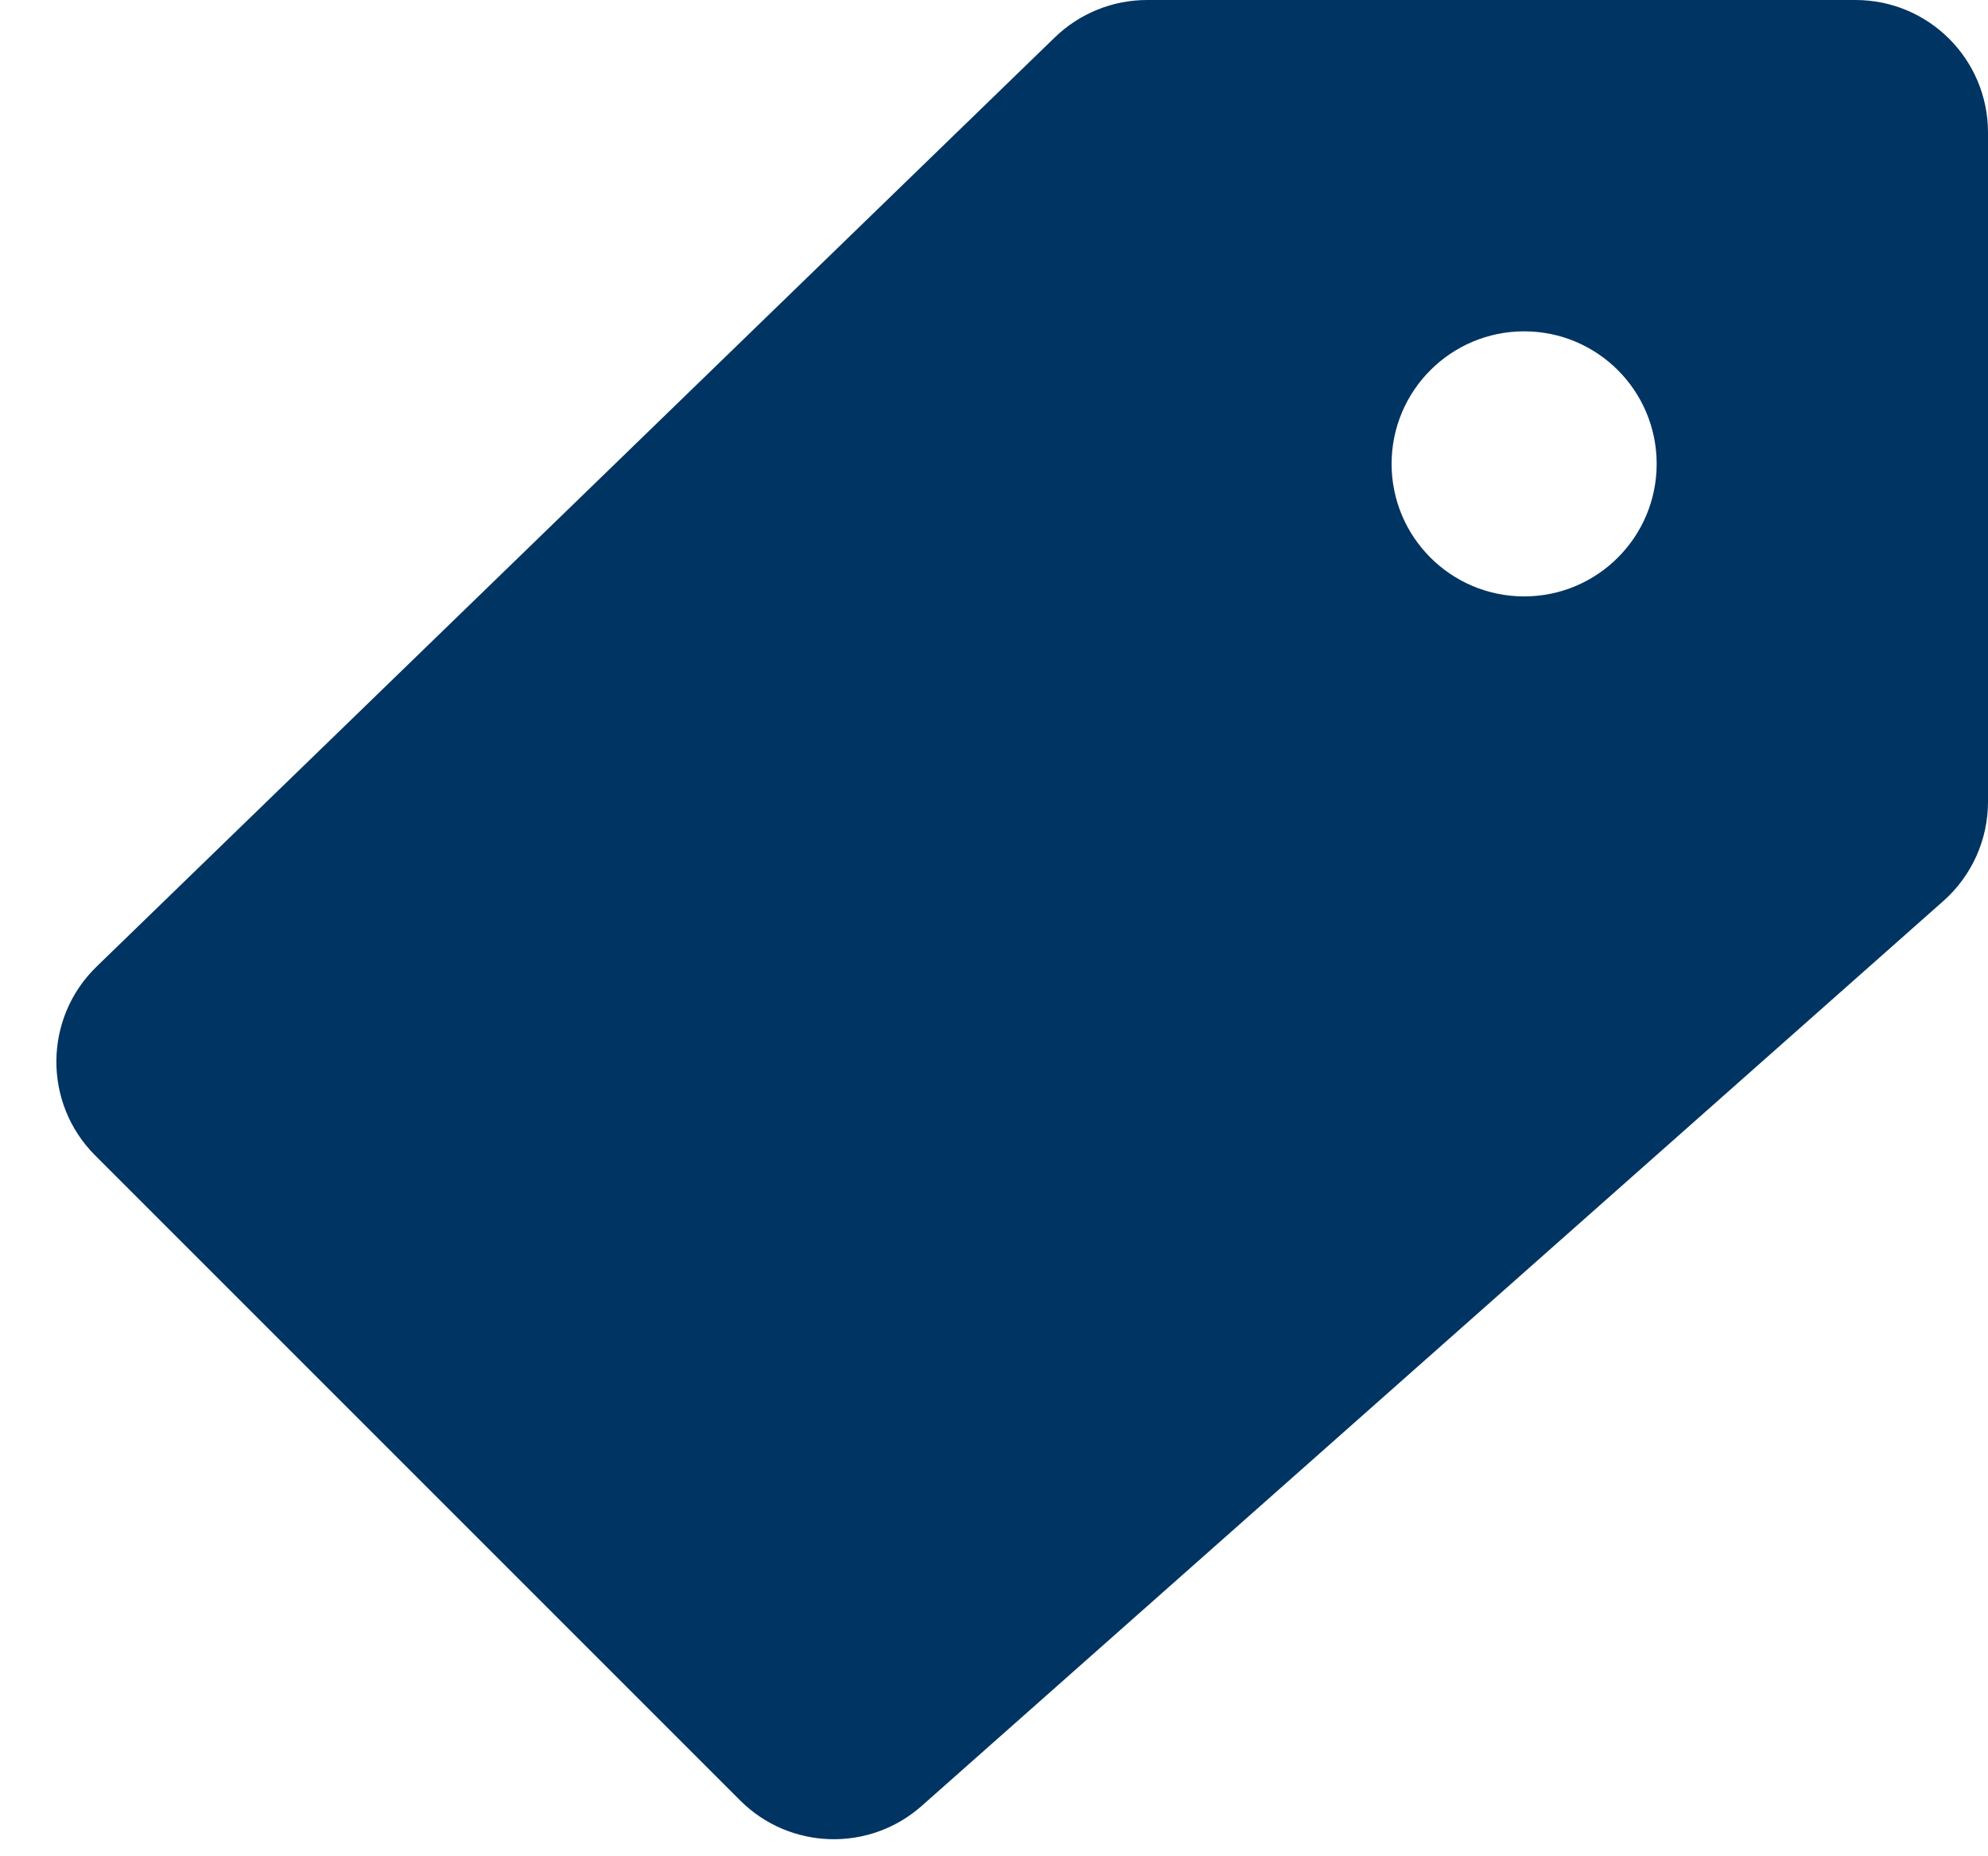
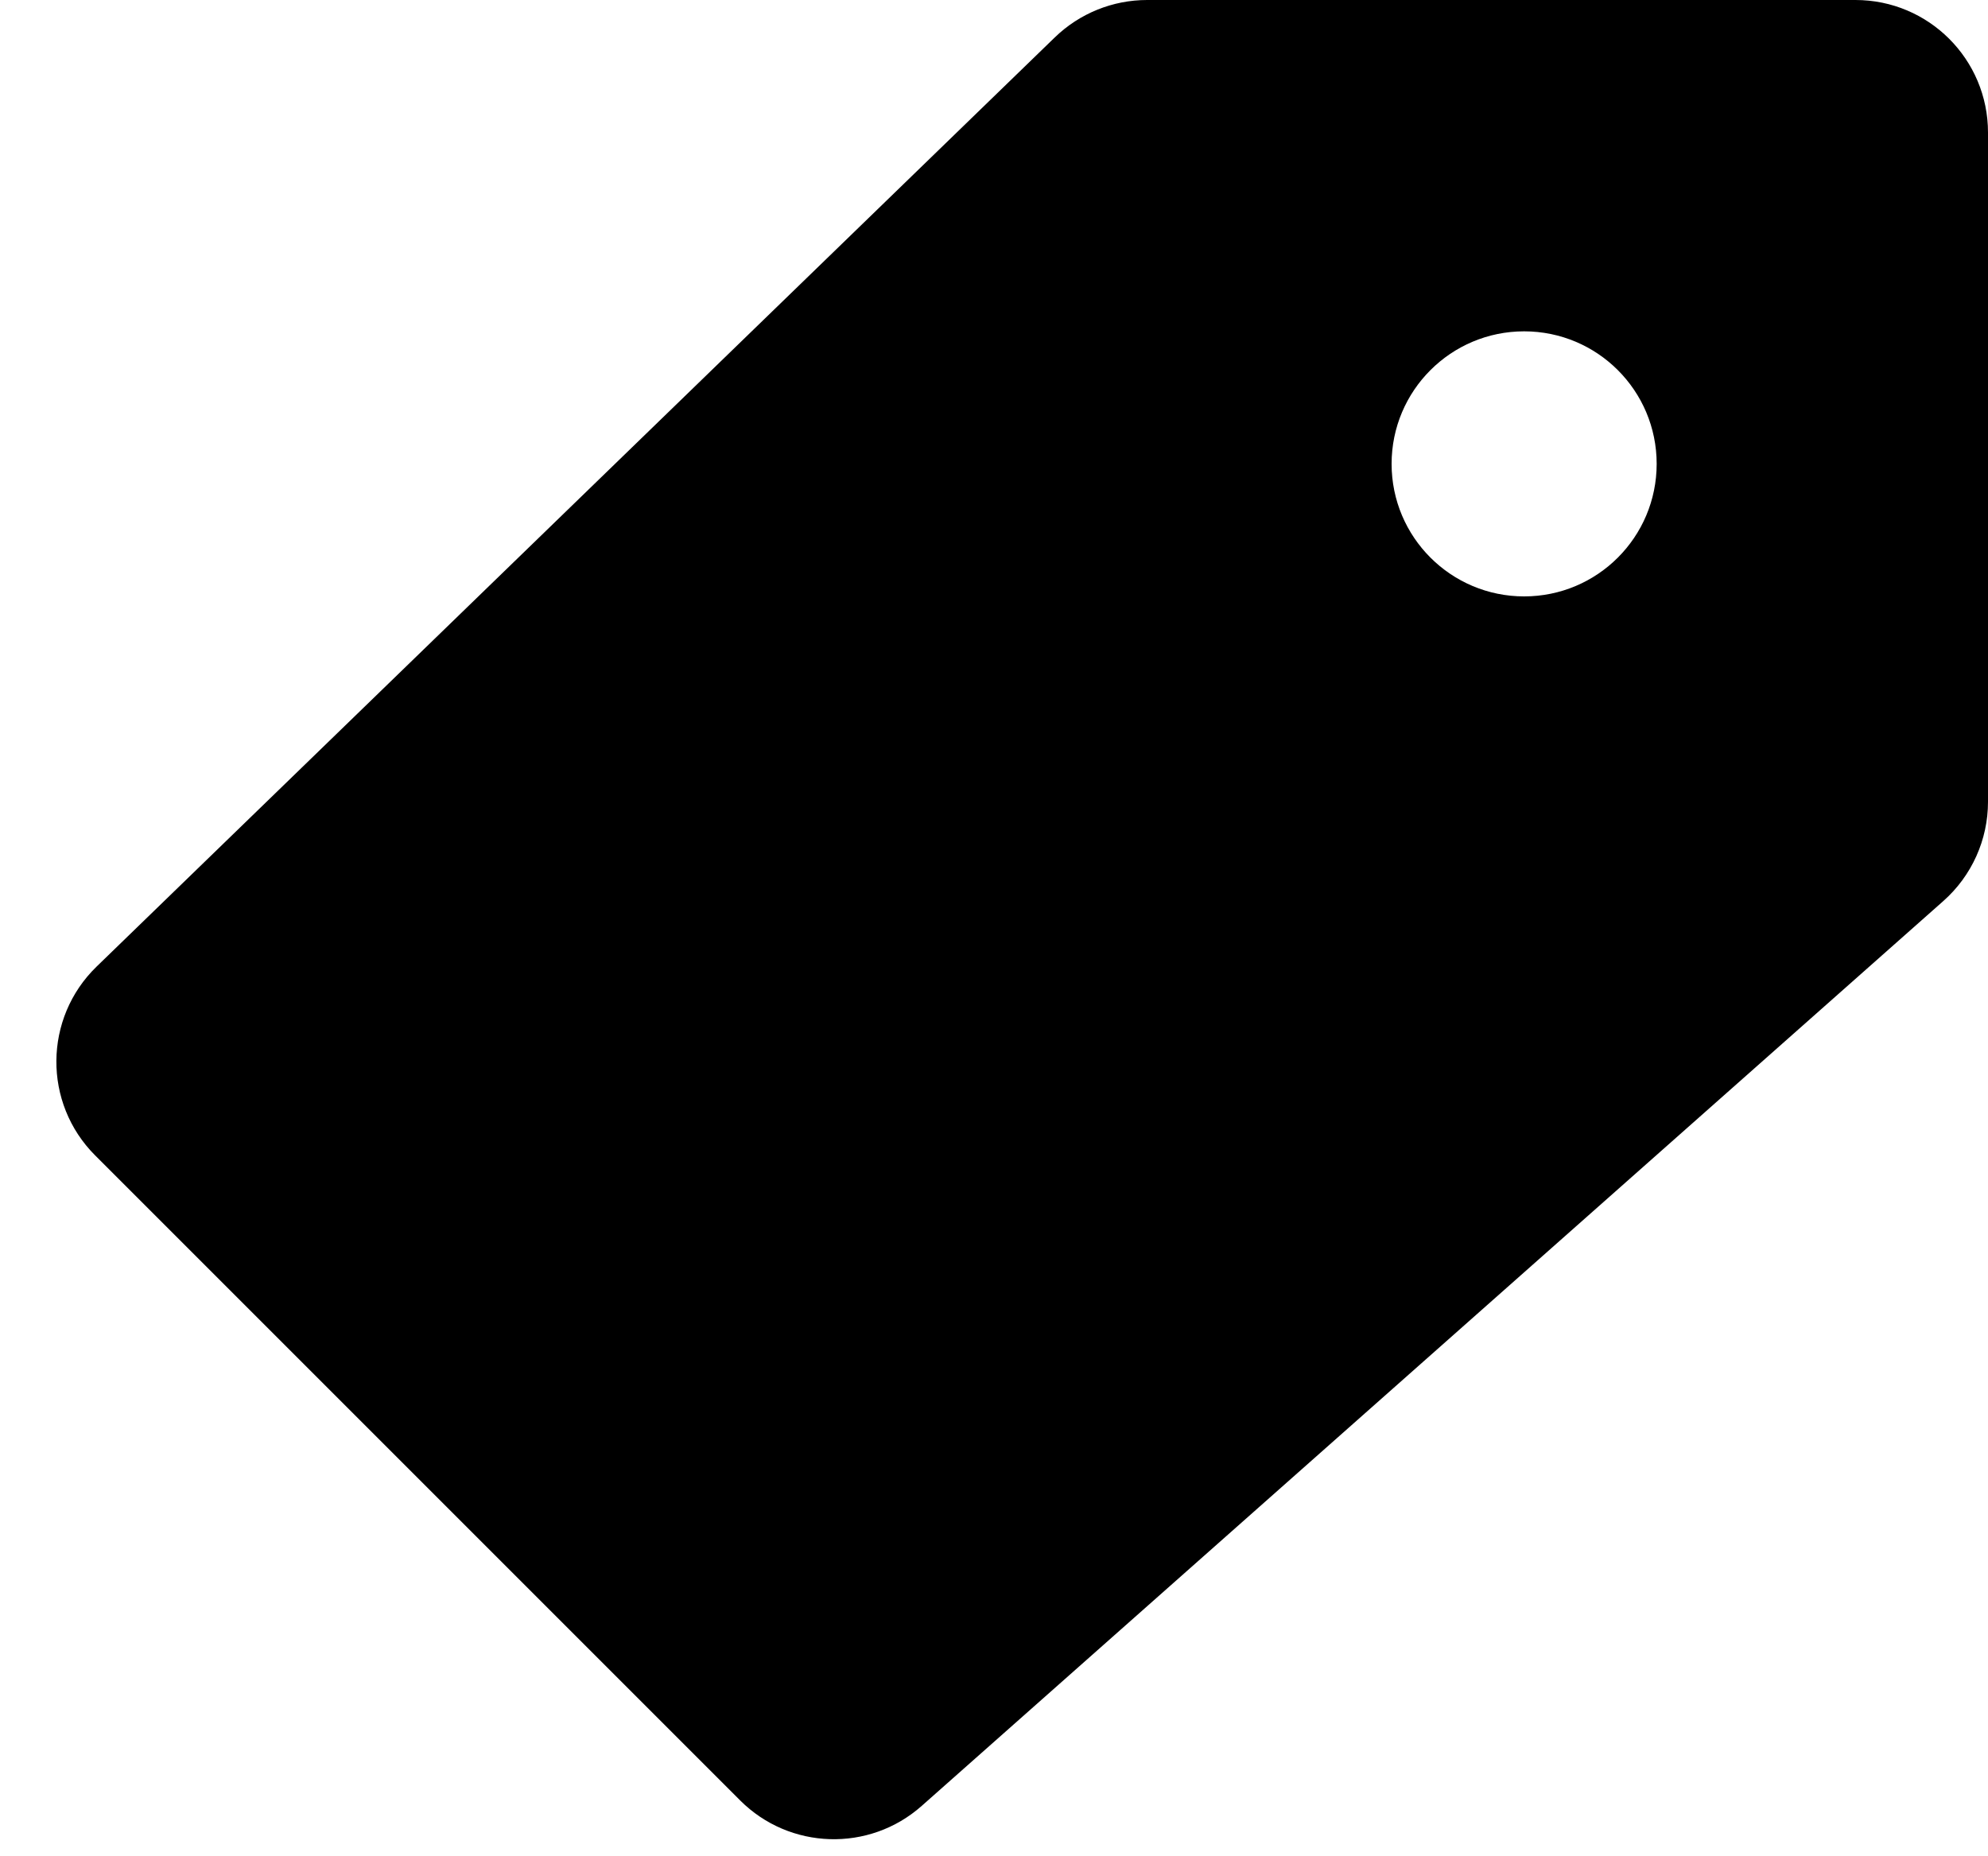
<svg xmlns="http://www.w3.org/2000/svg" width="30" height="28" viewBox="0 0 30 28" fill="none">
-   <path id="tag-fill" fill-rule="evenodd" clip-rule="evenodd" d="M1.436 17.436L11.169 27.169C11.917 27.917 13.118 27.953 13.909 27.252L29.326 13.597C29.755 13.217 30 12.672 30 12.1V2C30 0.895 29.105 0 28 0H17.311C16.791 0 16.292 0.202 15.918 0.564L1.458 14.586C0.657 15.363 0.647 16.647 1.436 17.436ZM25 7C25 8.105 24.105 9 23 9C21.896 9 21 8.105 21 7C21 5.895 21.896 5 23 5C24.105 5 25 5.895 25 7Z" fill="#003462" />
+   <path id="tag-fill" fill-rule="evenodd" clip-rule="evenodd" d="M1.436 17.436L11.169 27.169C11.917 27.917 13.118 27.953 13.909 27.252L29.326 13.597C29.755 13.217 30 12.672 30 12.1V2C30 0.895 29.105 0 28 0H17.311C16.791 0 16.292 0.202 15.918 0.564L1.458 14.586C0.657 15.363 0.647 16.647 1.436 17.436ZM25 7C25 8.105 24.105 9 23 9C21.896 9 21 8.105 21 7C21 5.895 21.896 5 23 5C24.105 5 25 5.895 25 7Z" fill="currentColor" />
</svg>
